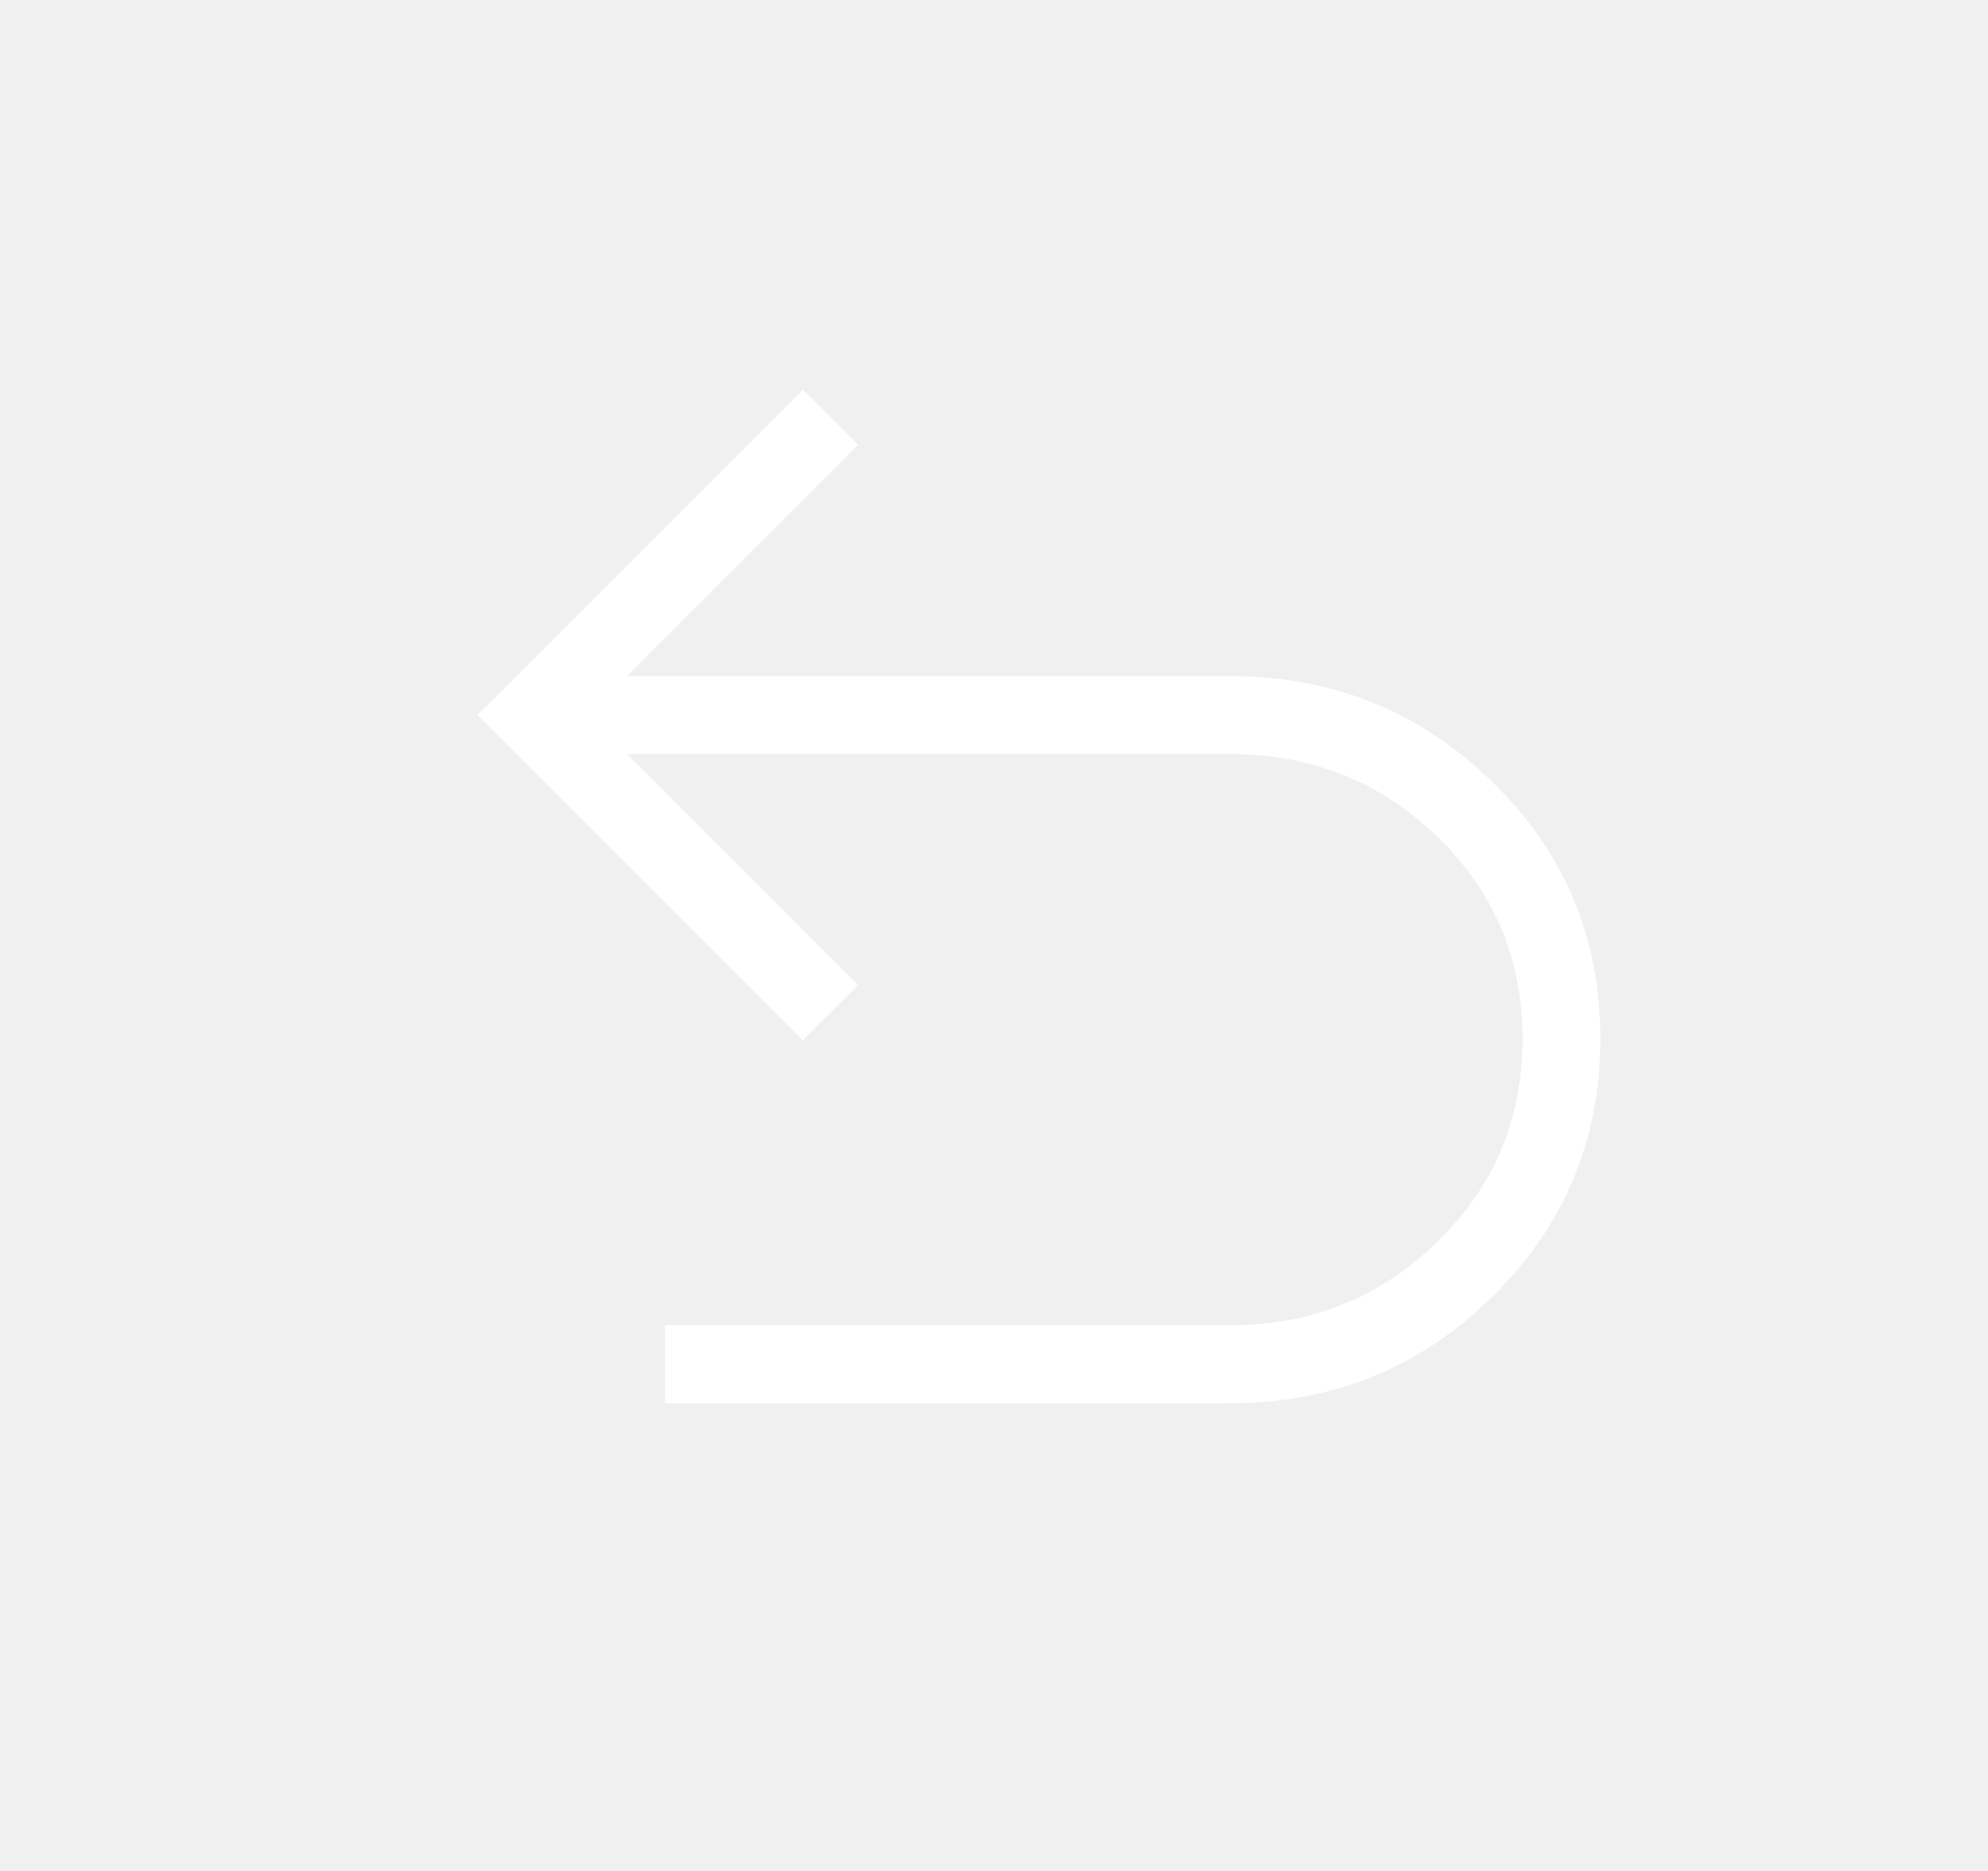
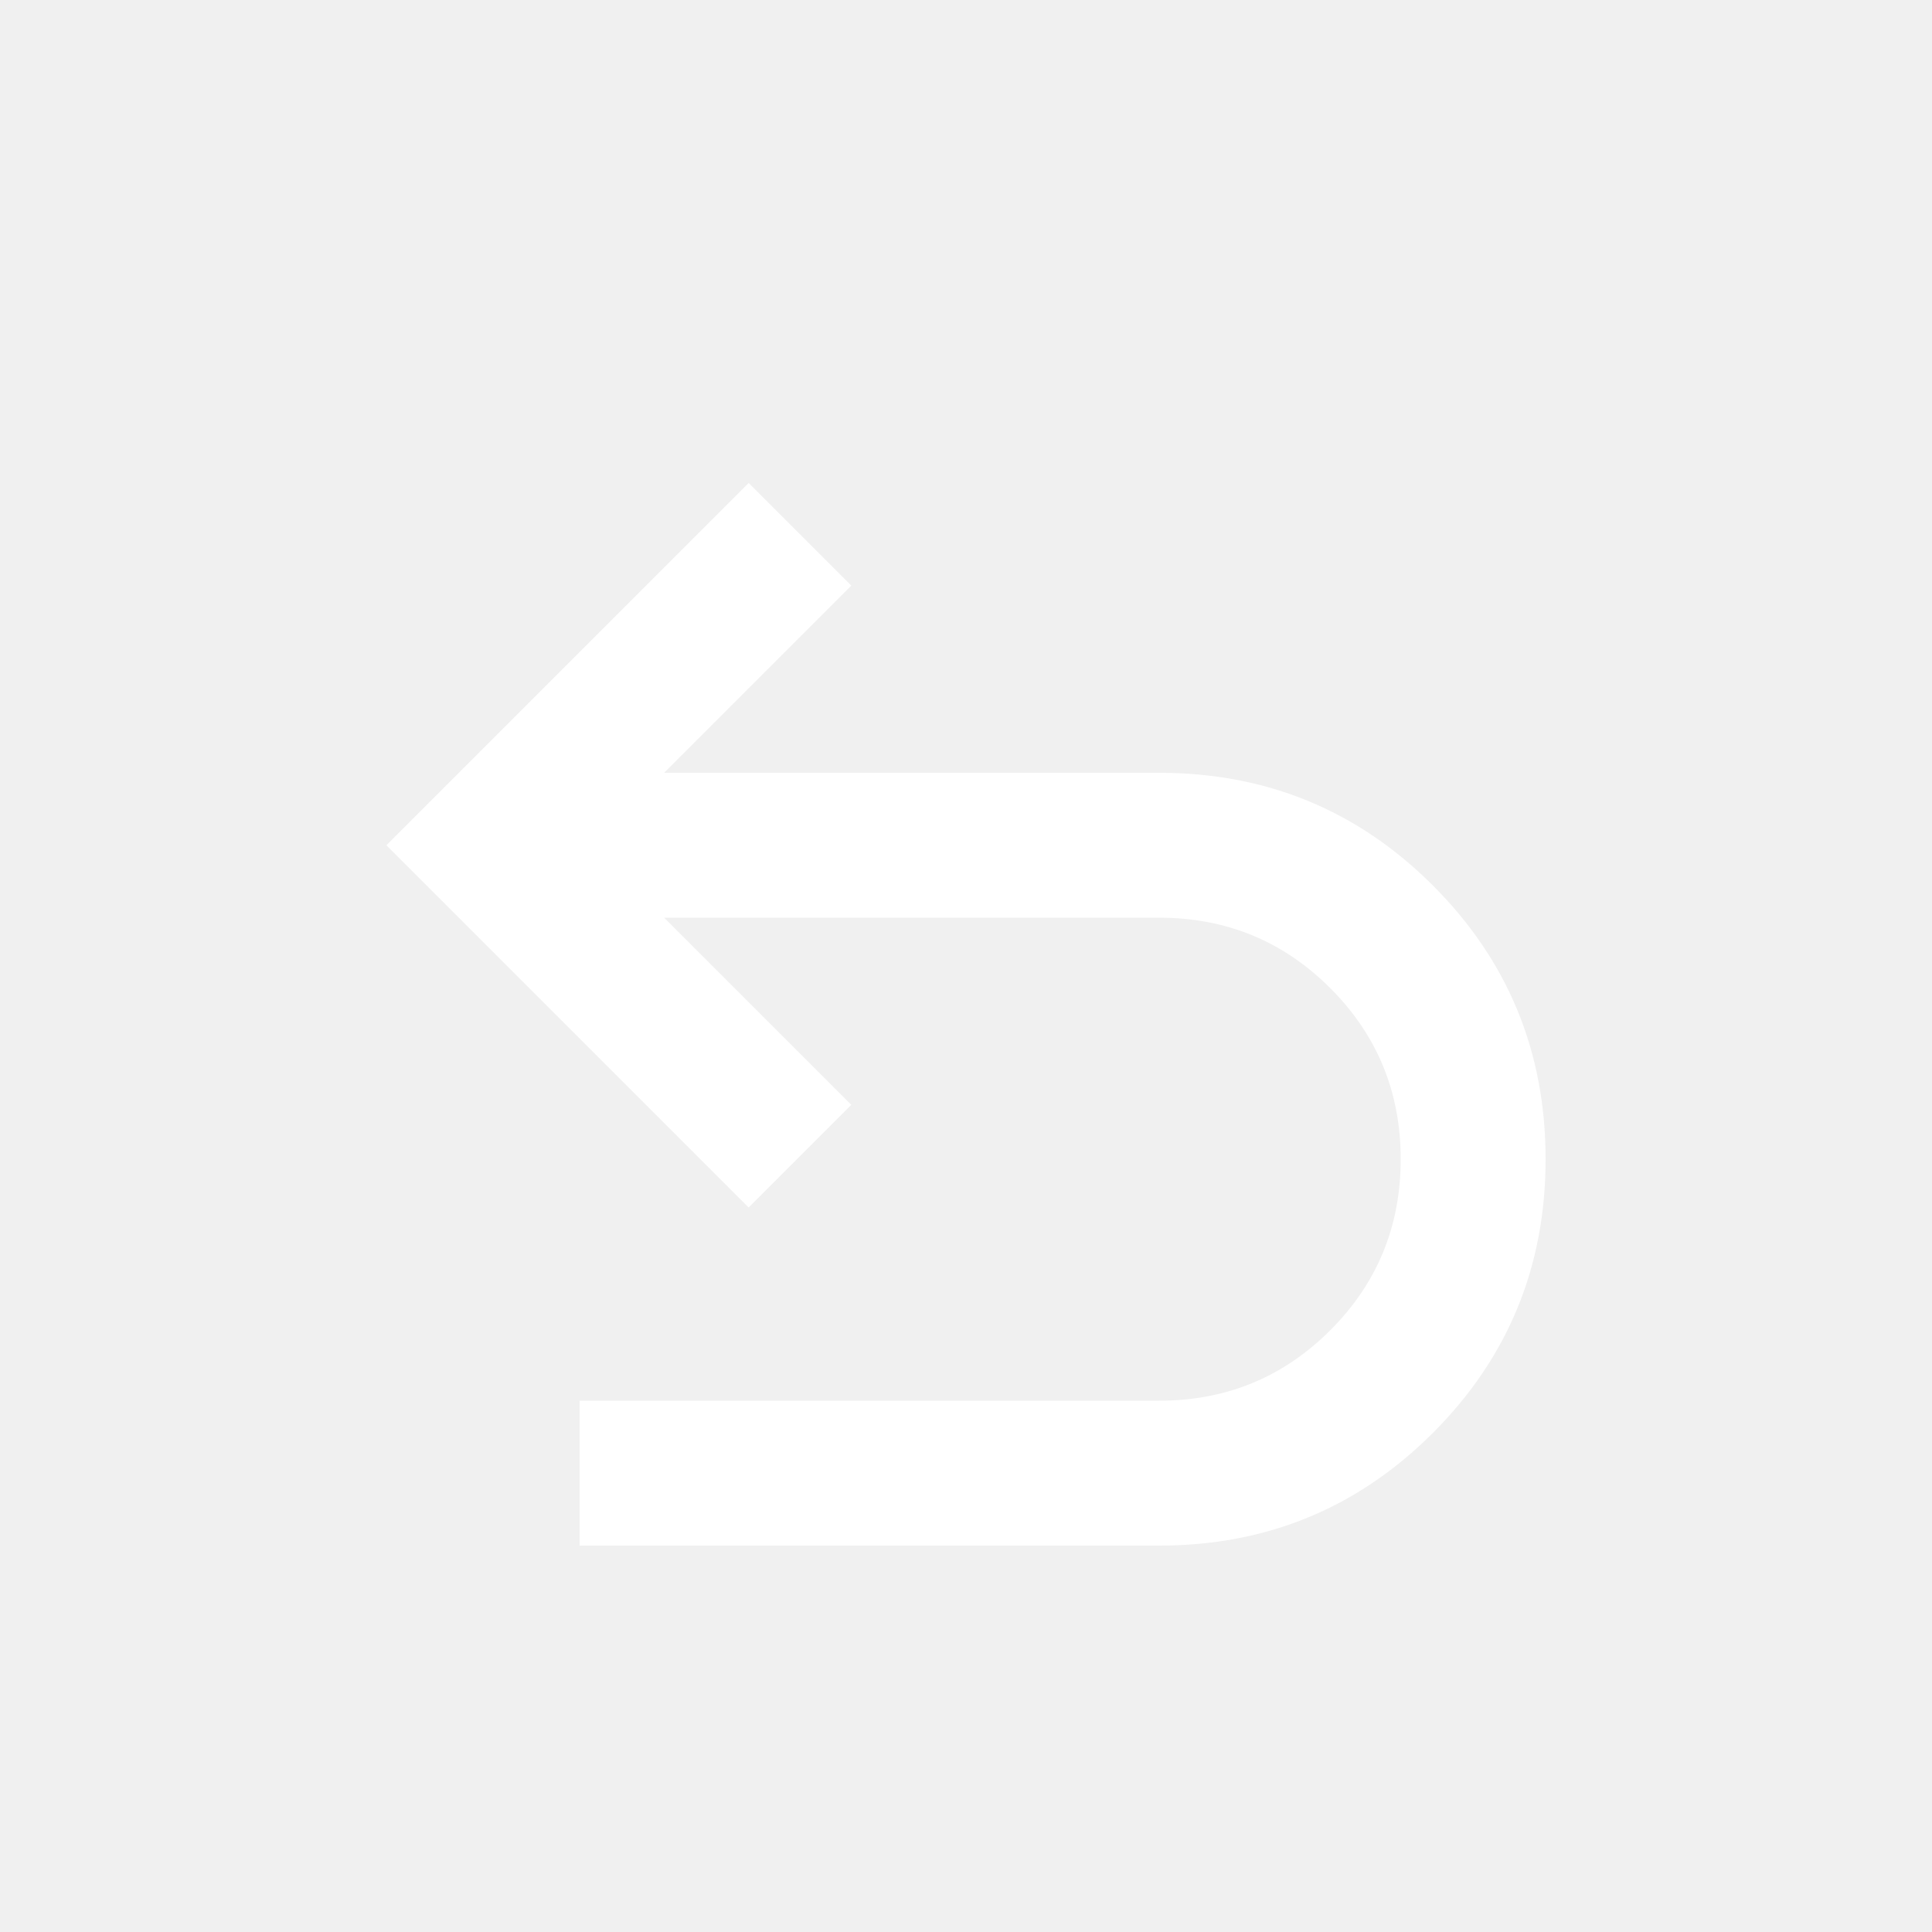
- <svg xmlns="http://www.w3.org/2000/svg" width="17" height="16" viewBox="0 0 17 16" fill="none">
-   <path d="M5.686 12V11.333H10.522C11.214 11.333 11.803 11.096 12.289 10.622C12.776 10.148 13.02 9.569 13.02 8.885C13.02 8.201 12.776 7.624 12.29 7.154C11.802 6.684 11.213 6.449 10.522 6.449H5.361L7.338 8.425L6.865 8.897L4.083 6.115L6.865 3.333L7.338 3.805L5.361 5.782H10.522C11.395 5.782 12.14 6.083 12.759 6.685C13.377 7.286 13.685 8.02 13.685 8.885C13.685 9.75 13.377 10.485 12.759 11.091C12.141 11.698 11.395 12.001 10.521 12H5.686Z" fill="white" />
+ <svg xmlns="http://www.w3.org/2000/svg" height="20px" viewBox="0 -960 960 960" width="20px" fill="#FFFFFF">
+   <path d="M288-192v-72h288q50 0 85-35t35-85q0-50-35-85t-85-35H330l93 93-51 51-180-180 180-180 51 51-93 93h246q80 0 136 56t56 136q0 80-56 136t-136 56H288Z" />
</svg>
